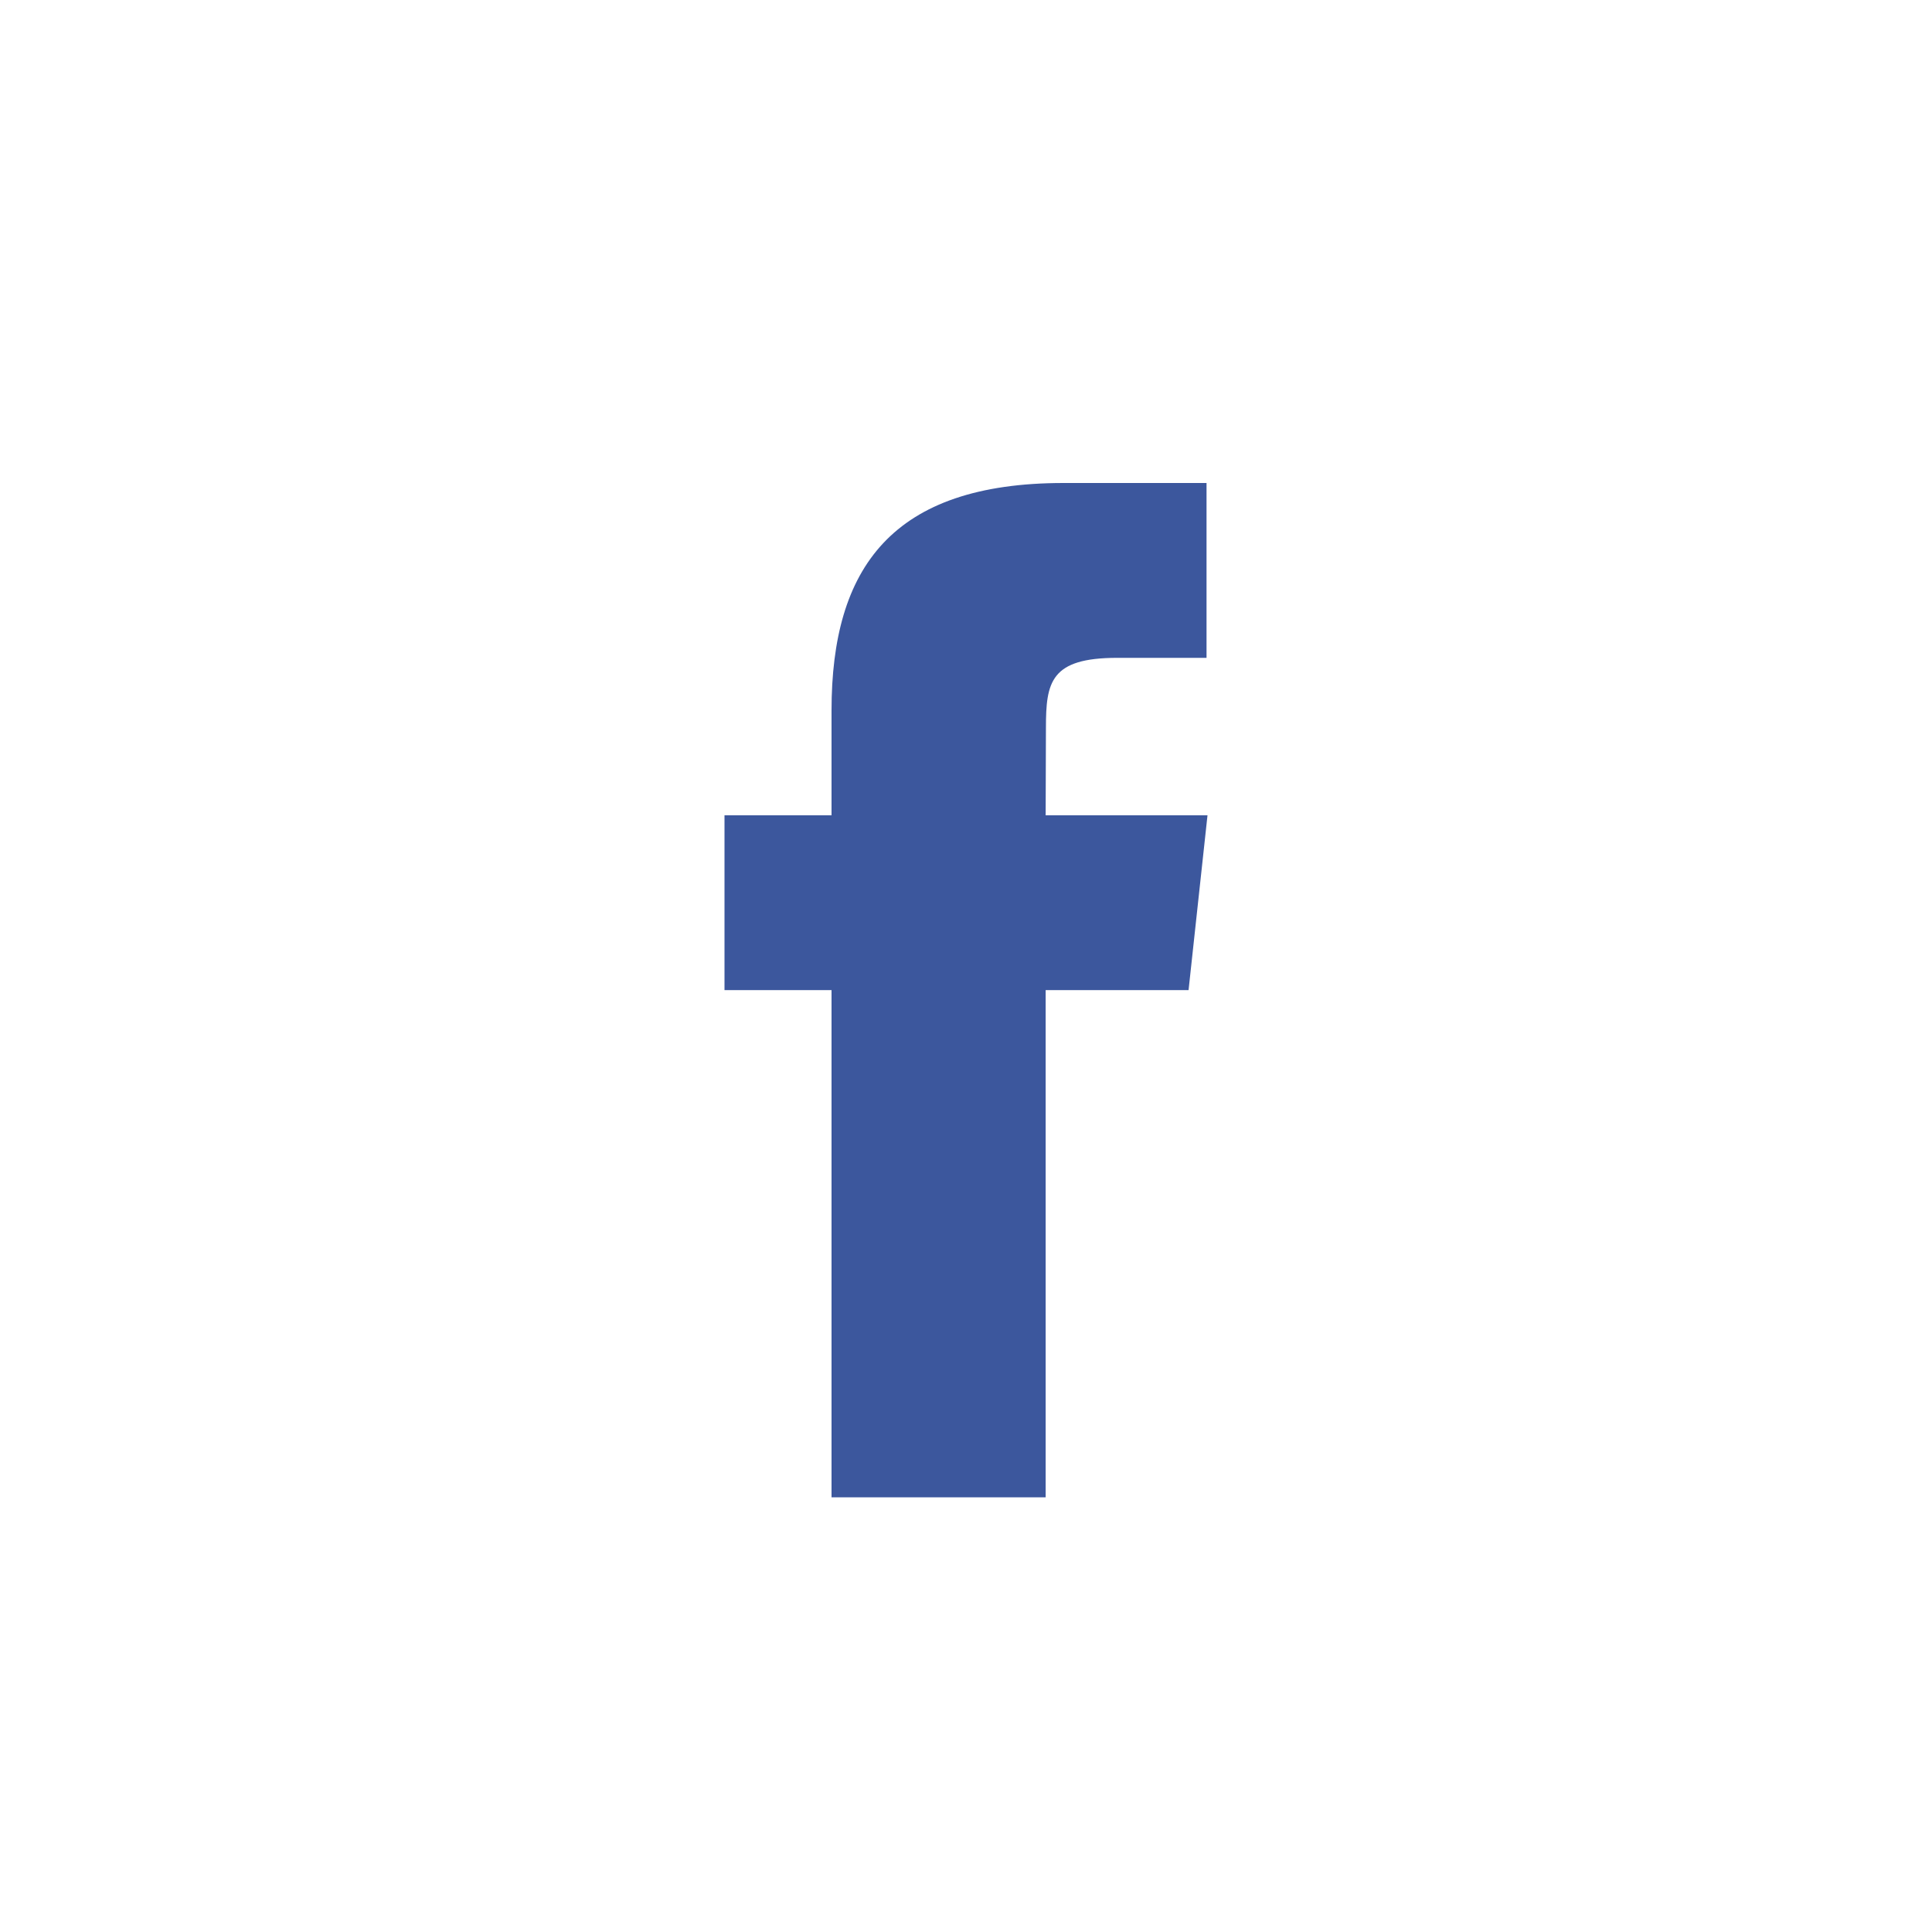
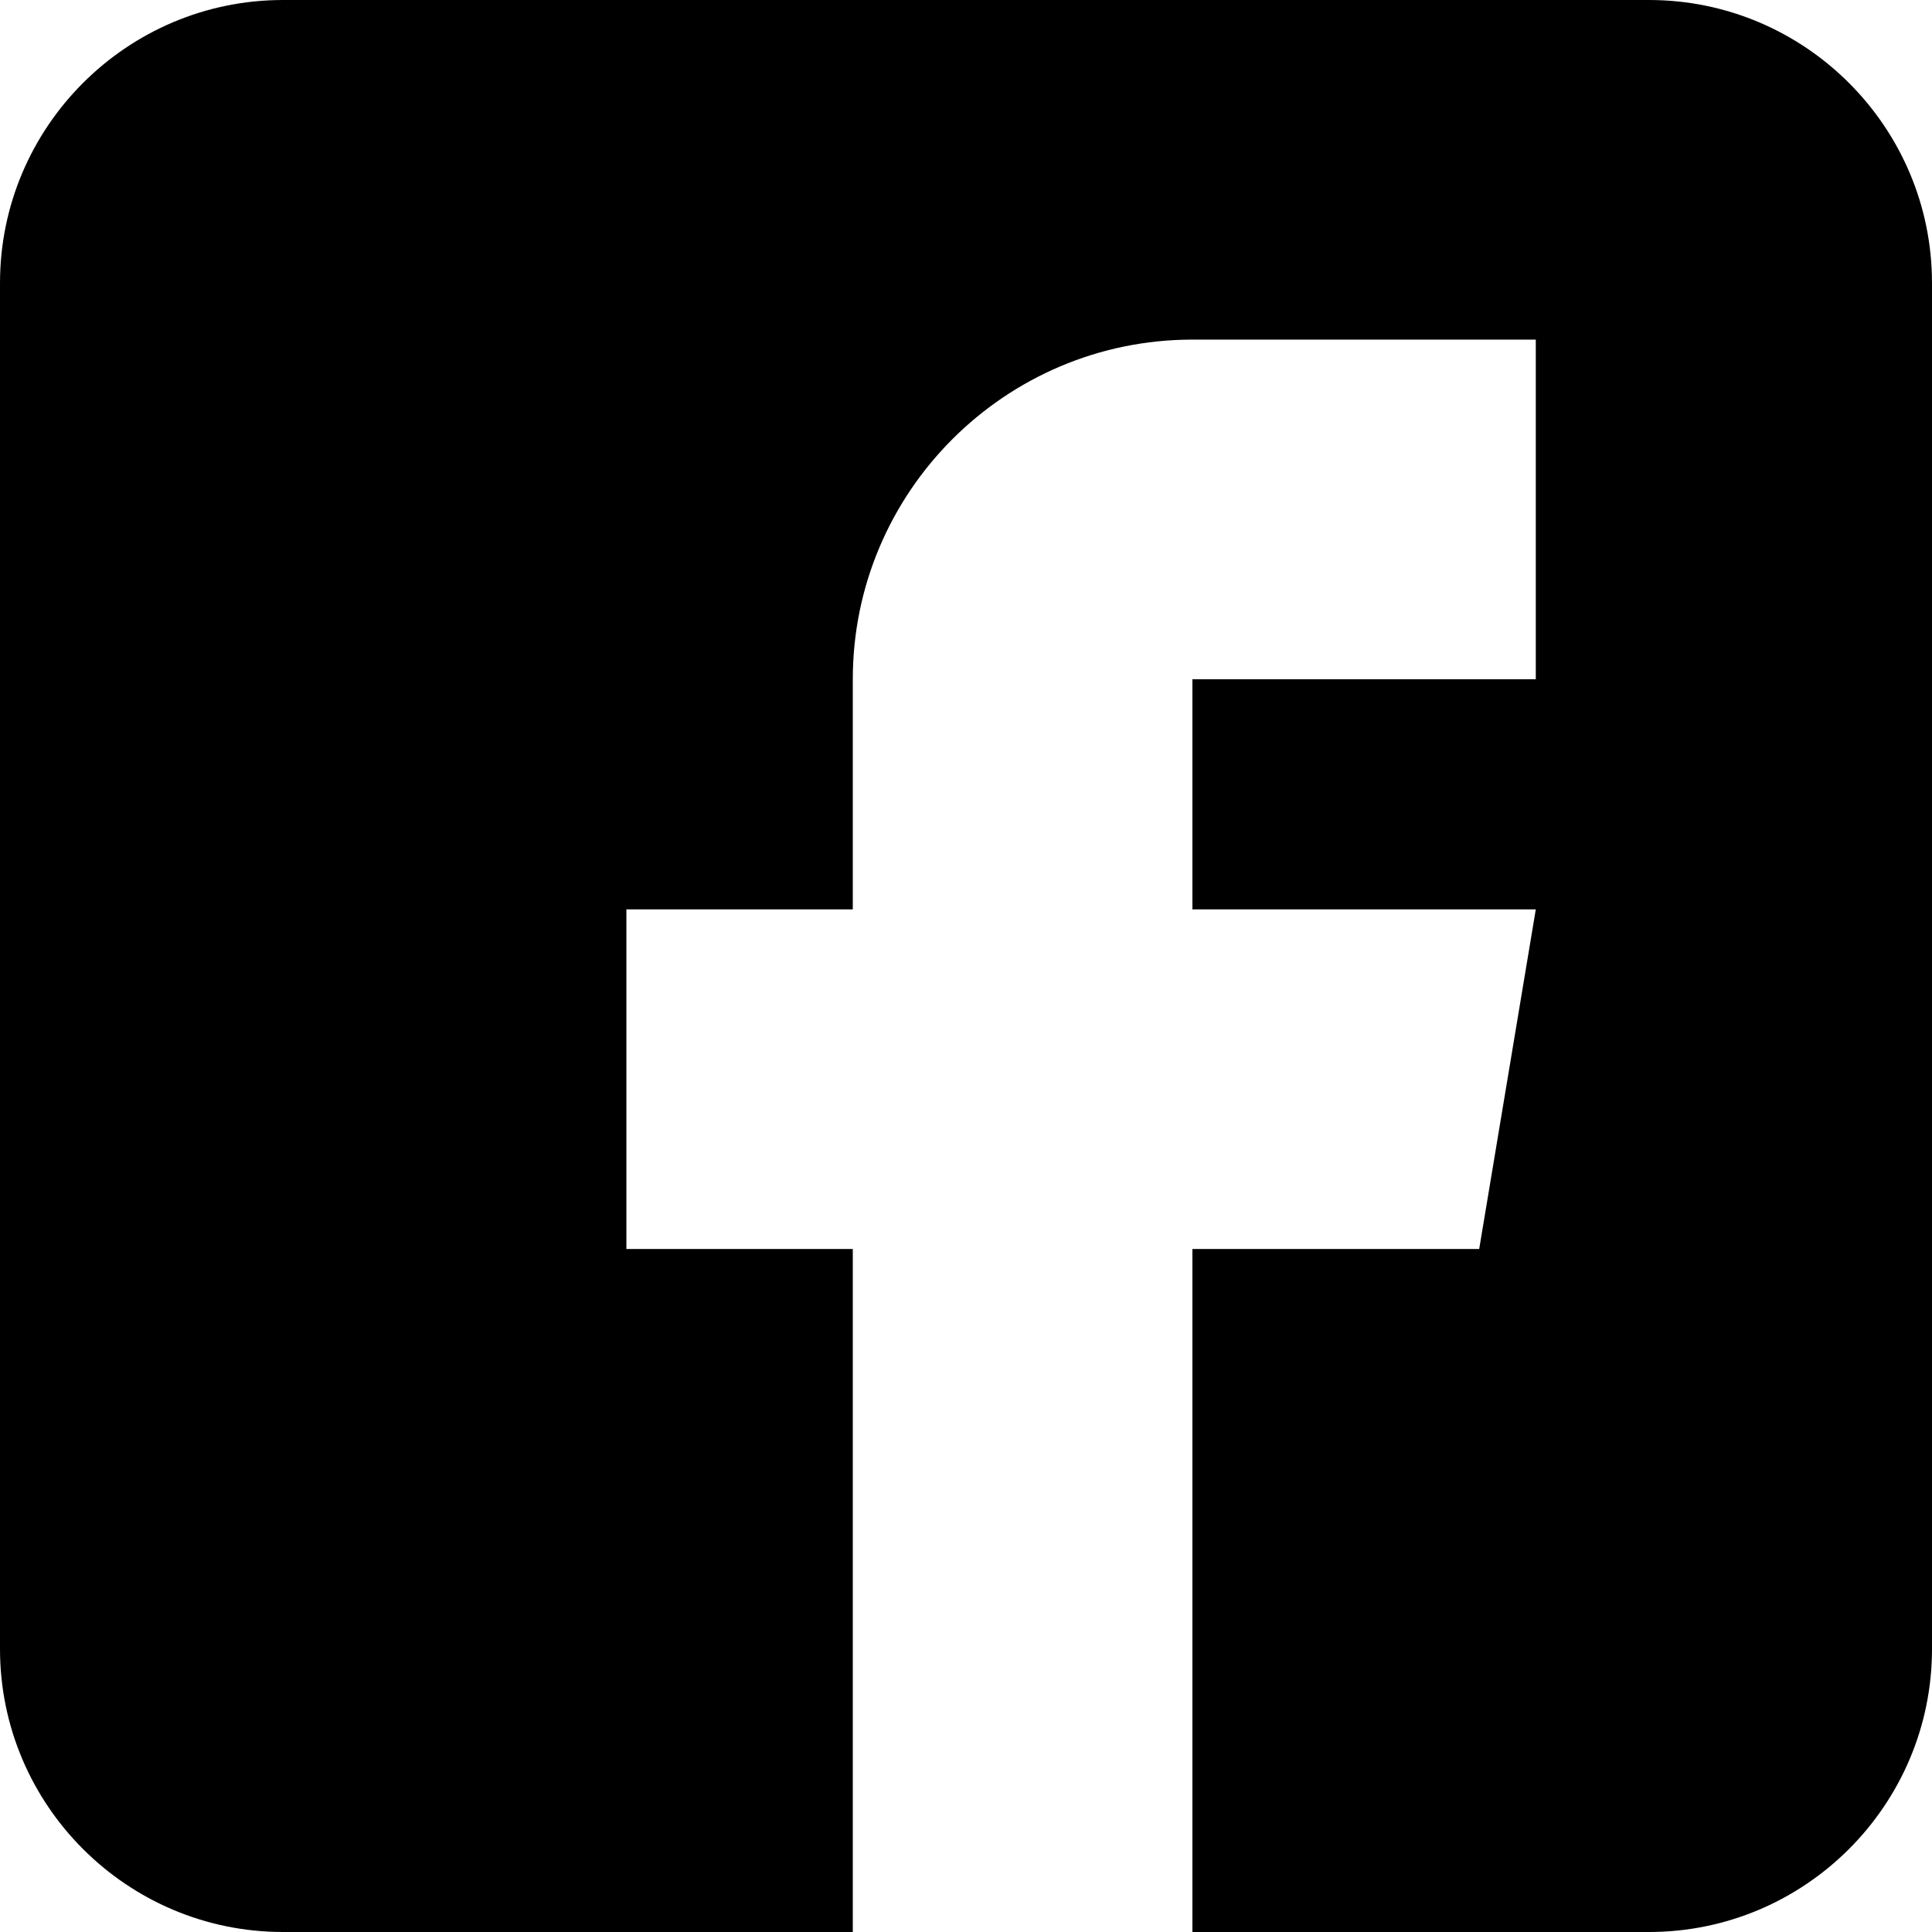
- <svg xmlns="http://www.w3.org/2000/svg" data-v-7ba6fdb0="" viewBox="0 0 40 40" version="1.1">
-   <g data-v-7ba6fdb0="" id="Influencer" stroke="none" stroke-width="1" fill="none" fill-rule="evenodd">
-     <g data-v-7ba6fdb0="" id="Artboard-Copy-4" transform="translate(-410, -454)">
-       <g data-v-7ba6fdb0="" id="Group-4" transform="translate(410, 454)">
-         <circle data-v-7ba6fdb0="" id="Oval-Copy-2" cx="20" cy="20" r="20" class="bg-fill" />
-         <path data-v-7ba6fdb0="" d="M21.65,31 L17.216,31 L17.216,20.499 L15,20.499 L15,16.88 L17.216,16.88 L17.216,14.708 C17.216,11.756 18.466,10 22.021,10 L24.98,10 L24.98,13.62 L23.13,13.62 C21.747,13.62 21.655,14.125 21.655,15.069 L21.649,16.88 L25,16.88 L24.608,20.499 L21.649,20.499 L21.649,31 L21.65,31 Z" id="Shape-Copy-9" fill="#3C579D" />
-       </g>
-     </g>
-   </g>
+ <svg xmlns="http://www.w3.org/2000/svg" viewBox="0 0 512 512">
+   <path d="m437 0h-362c-41.352 0-75 33.648-75 75v362c0 41.352 33.648 75 75 75h151v-181h-60v-90h60v-61c0-49.629 40.371-90 90-90h91v90h-91v61h91l-15 90h-76v181h121c41.352 0 75-33.648 75-75v-362c0-41.352-33.648-75-75-75zm0 0" />
</svg>
